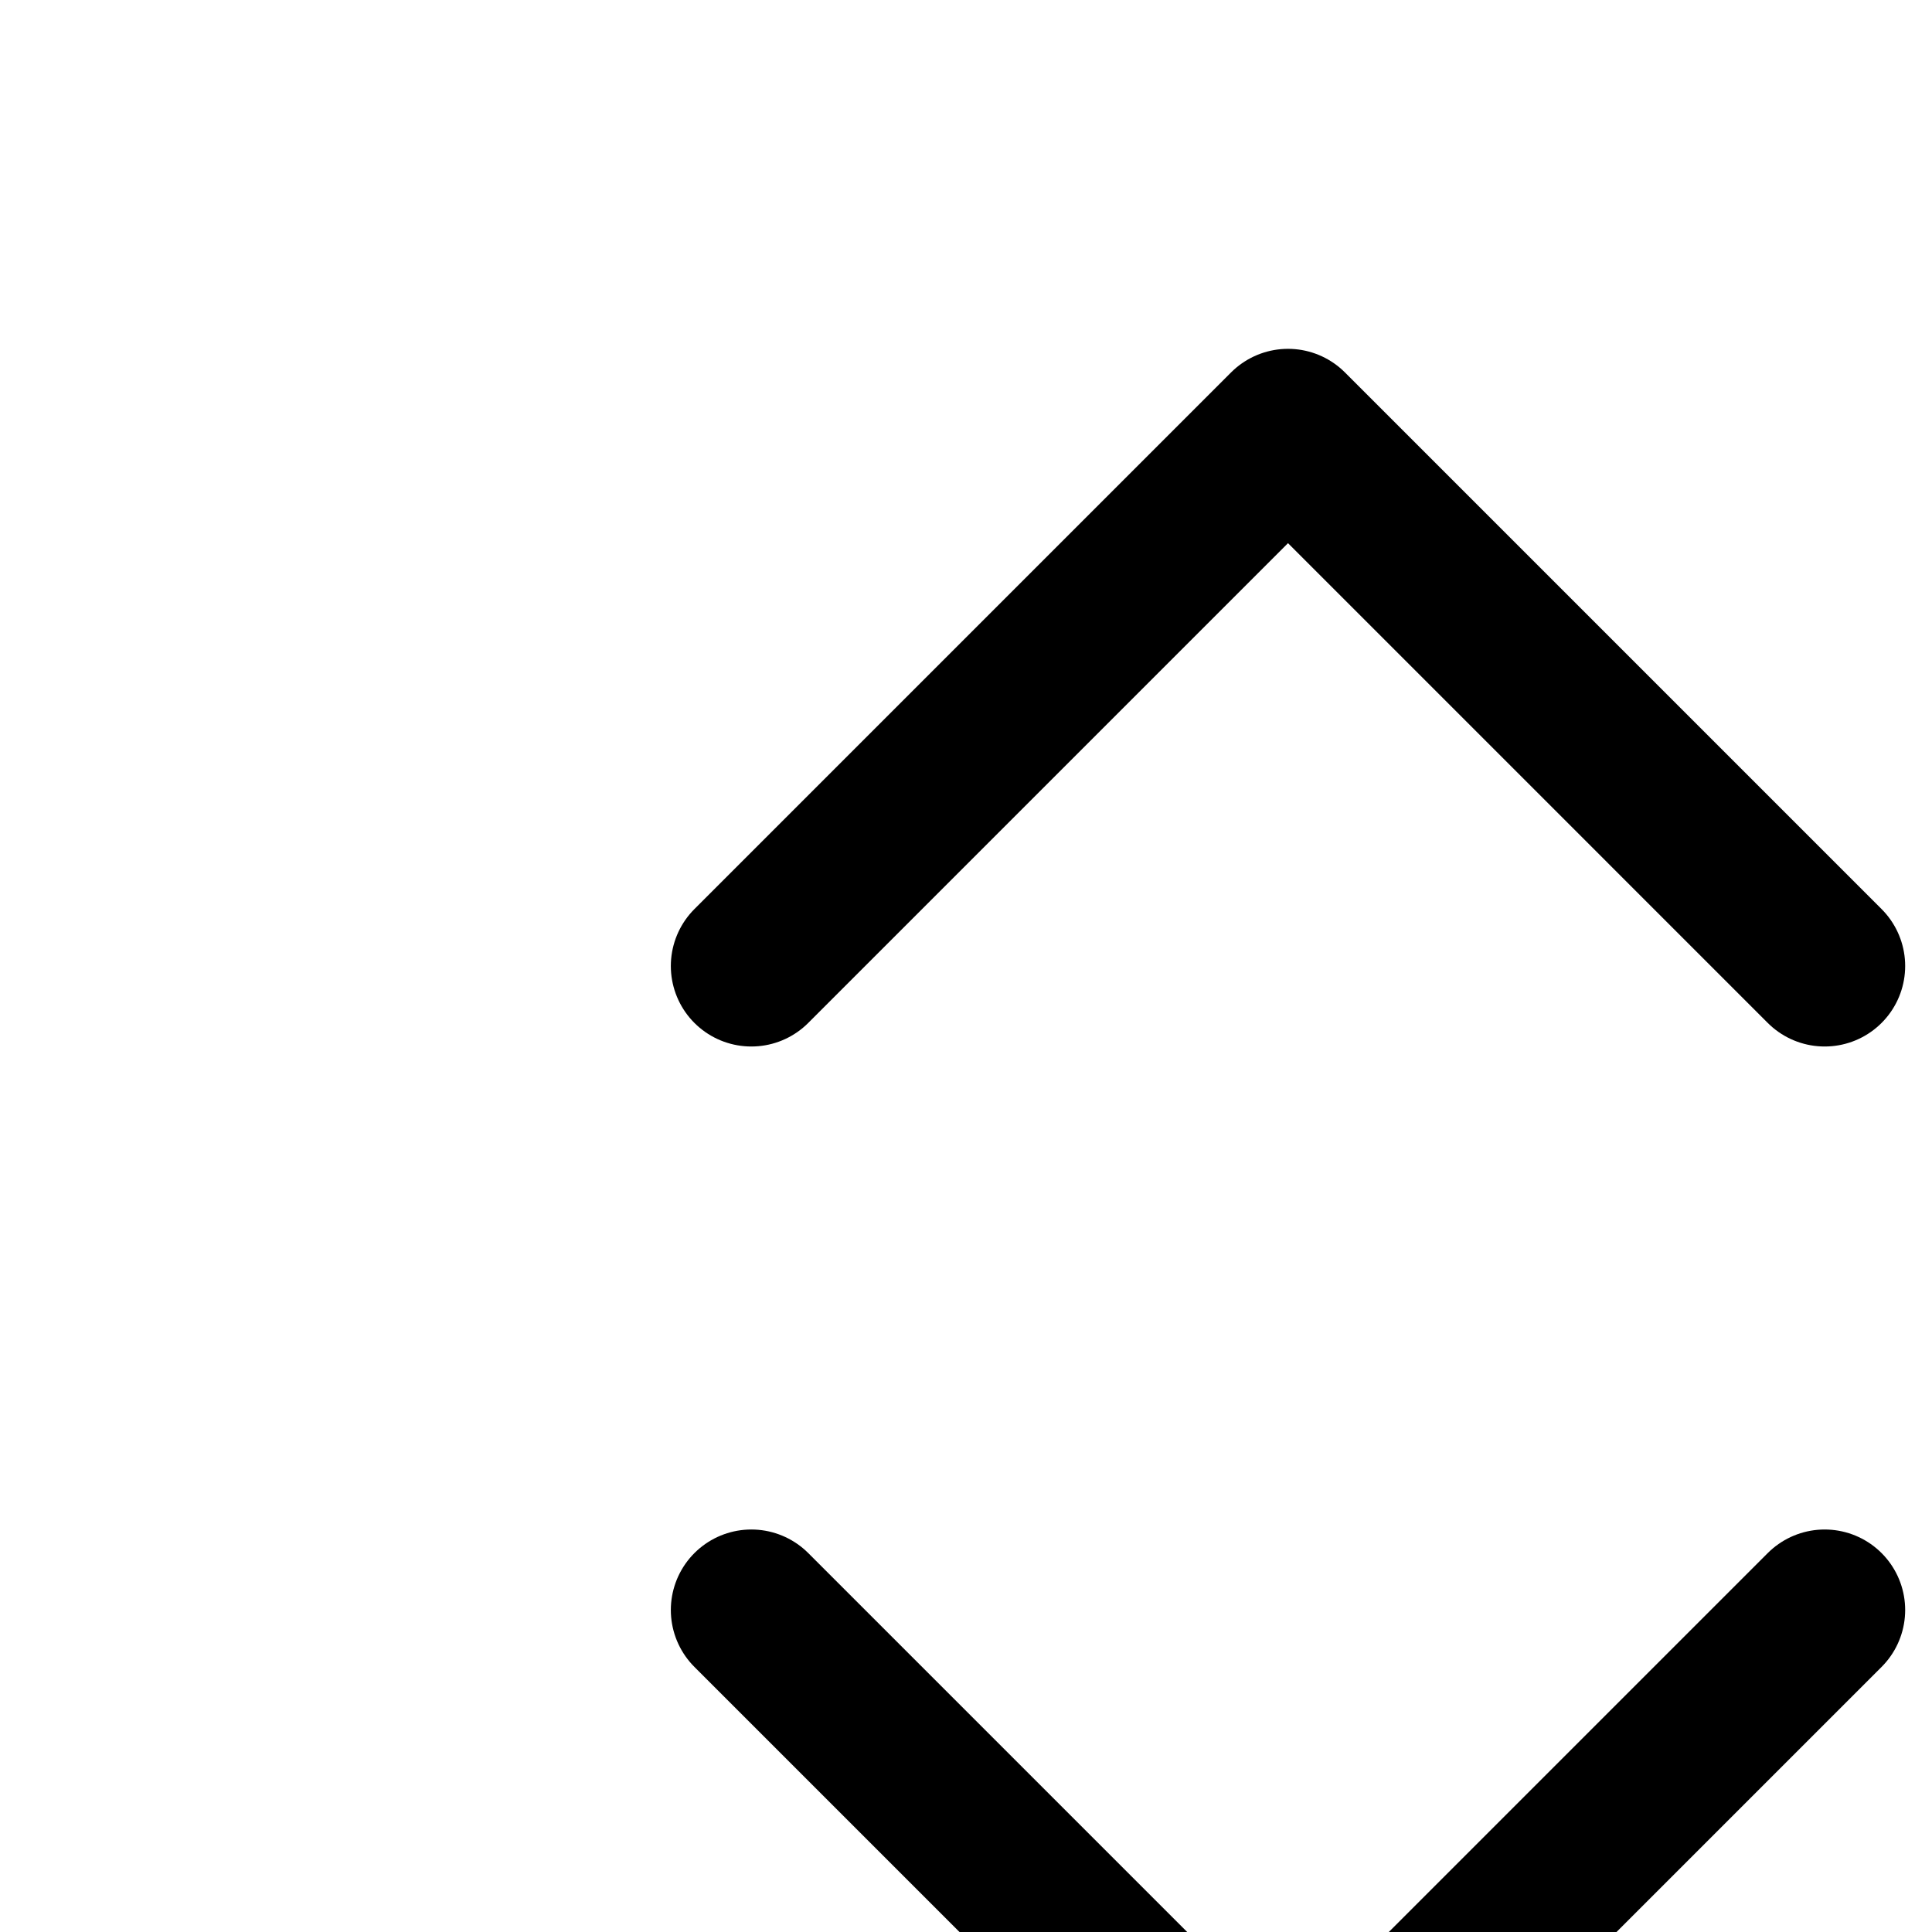
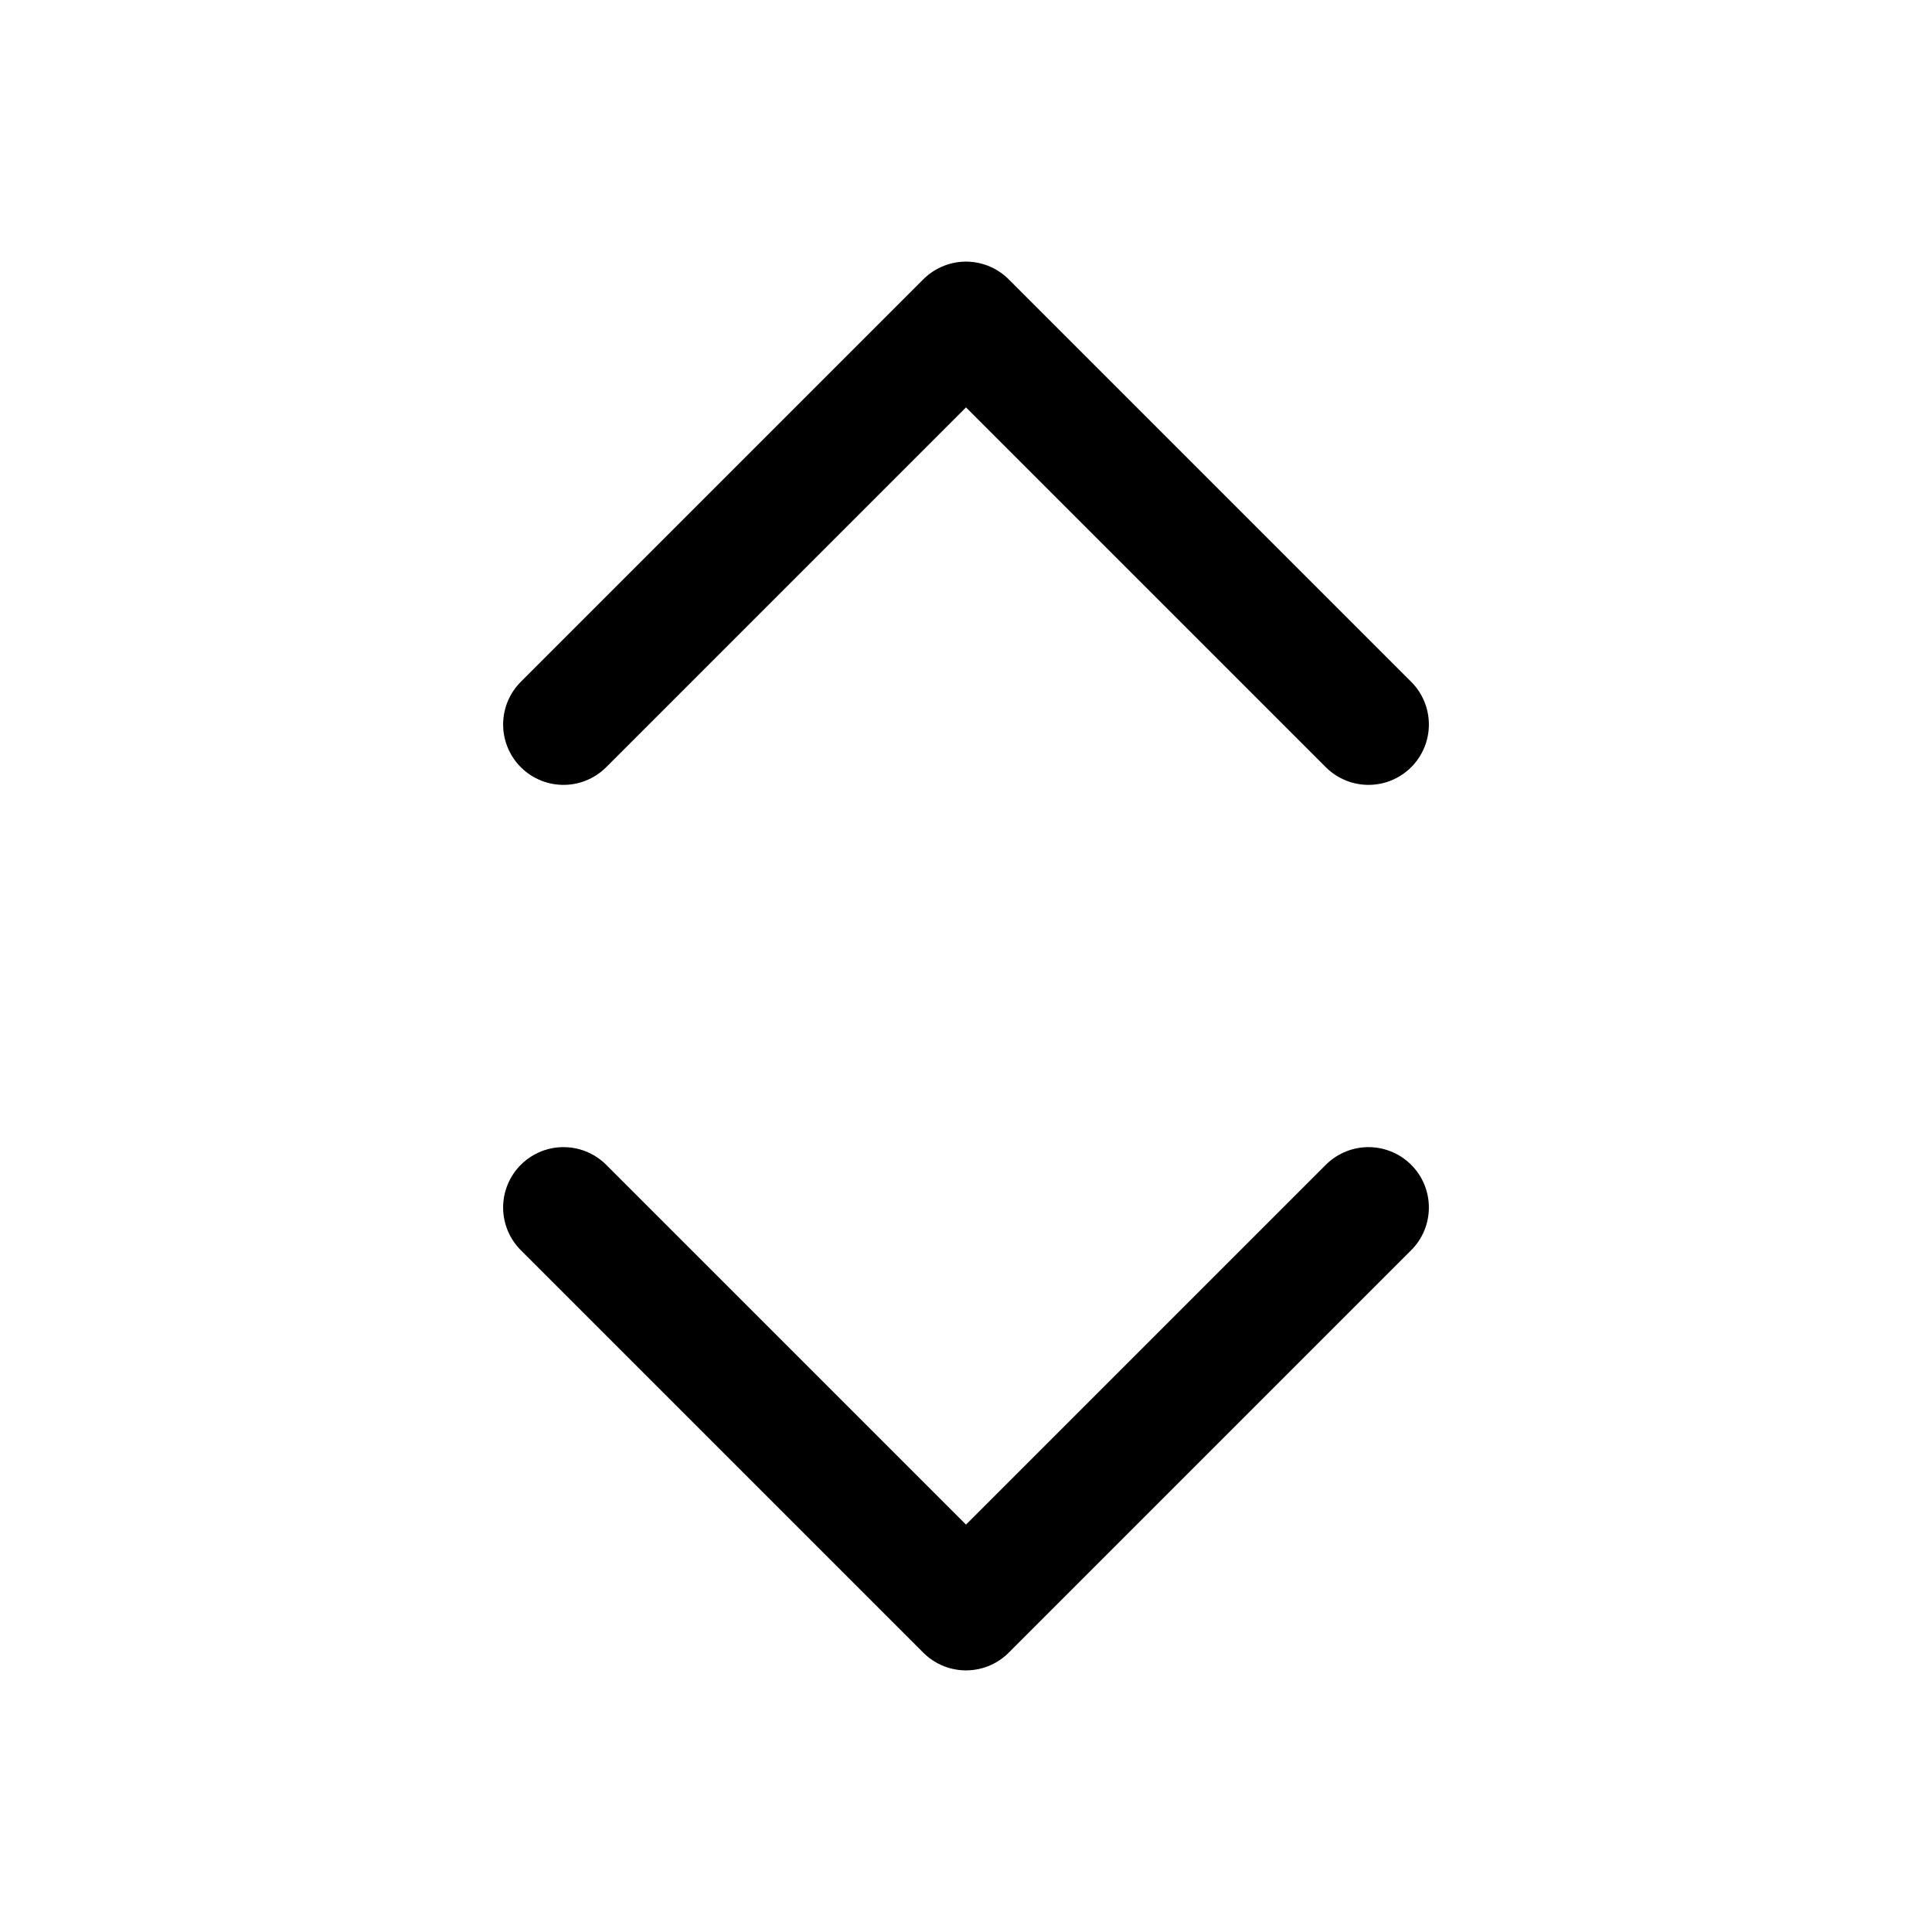
- <svg xmlns="http://www.w3.org/2000/svg" width="18" height="18" viewBox="0 0 18 18" fill="none" stroke="currentColor" stroke-width="1.5" stroke-linecap="round" stroke-linejoin="round" class="lucide lucide-chevrons-up-down">
+ <svg xmlns="http://www.w3.org/2000/svg" width="18" height="18" viewBox="0 0 24 24" fill="none" stroke="currentColor" stroke-width="1.5" stroke-linecap="round" stroke-linejoin="round" class="lucide lucide-chevrons-up-down">
  <path d="m7 15 5 5 5-5" />
  <path d="m7 9 5-5 5 5" />
</svg>
